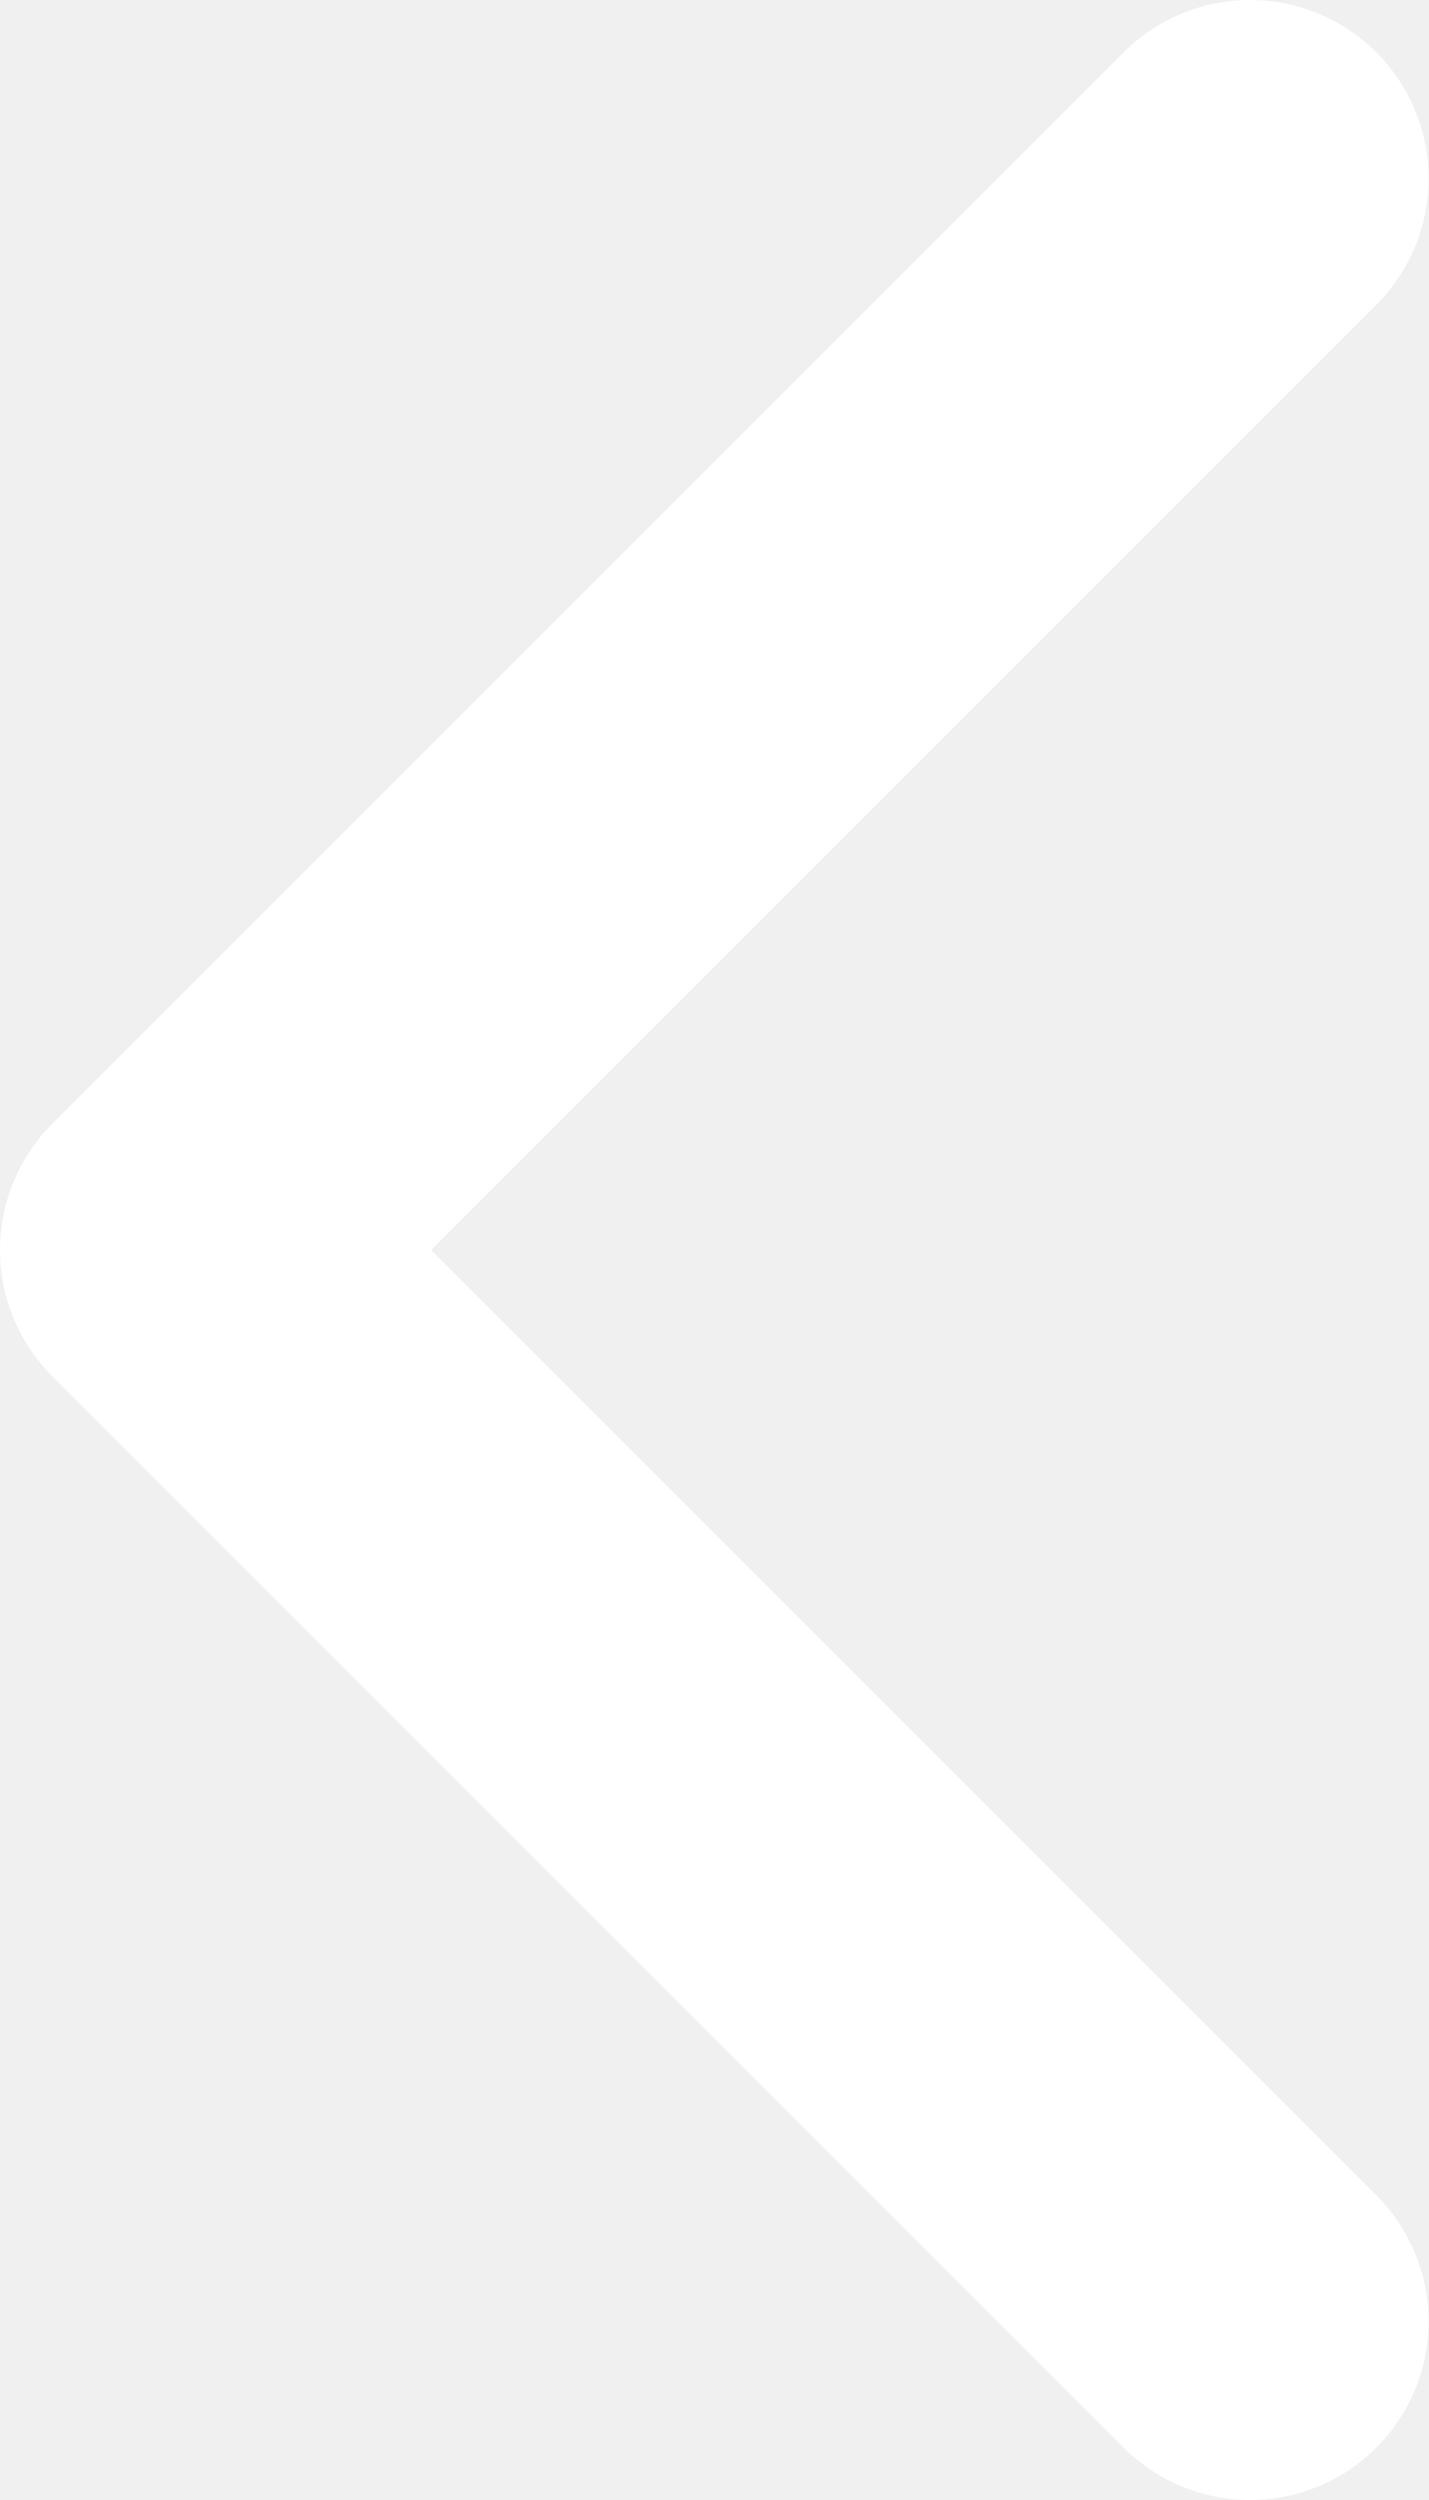
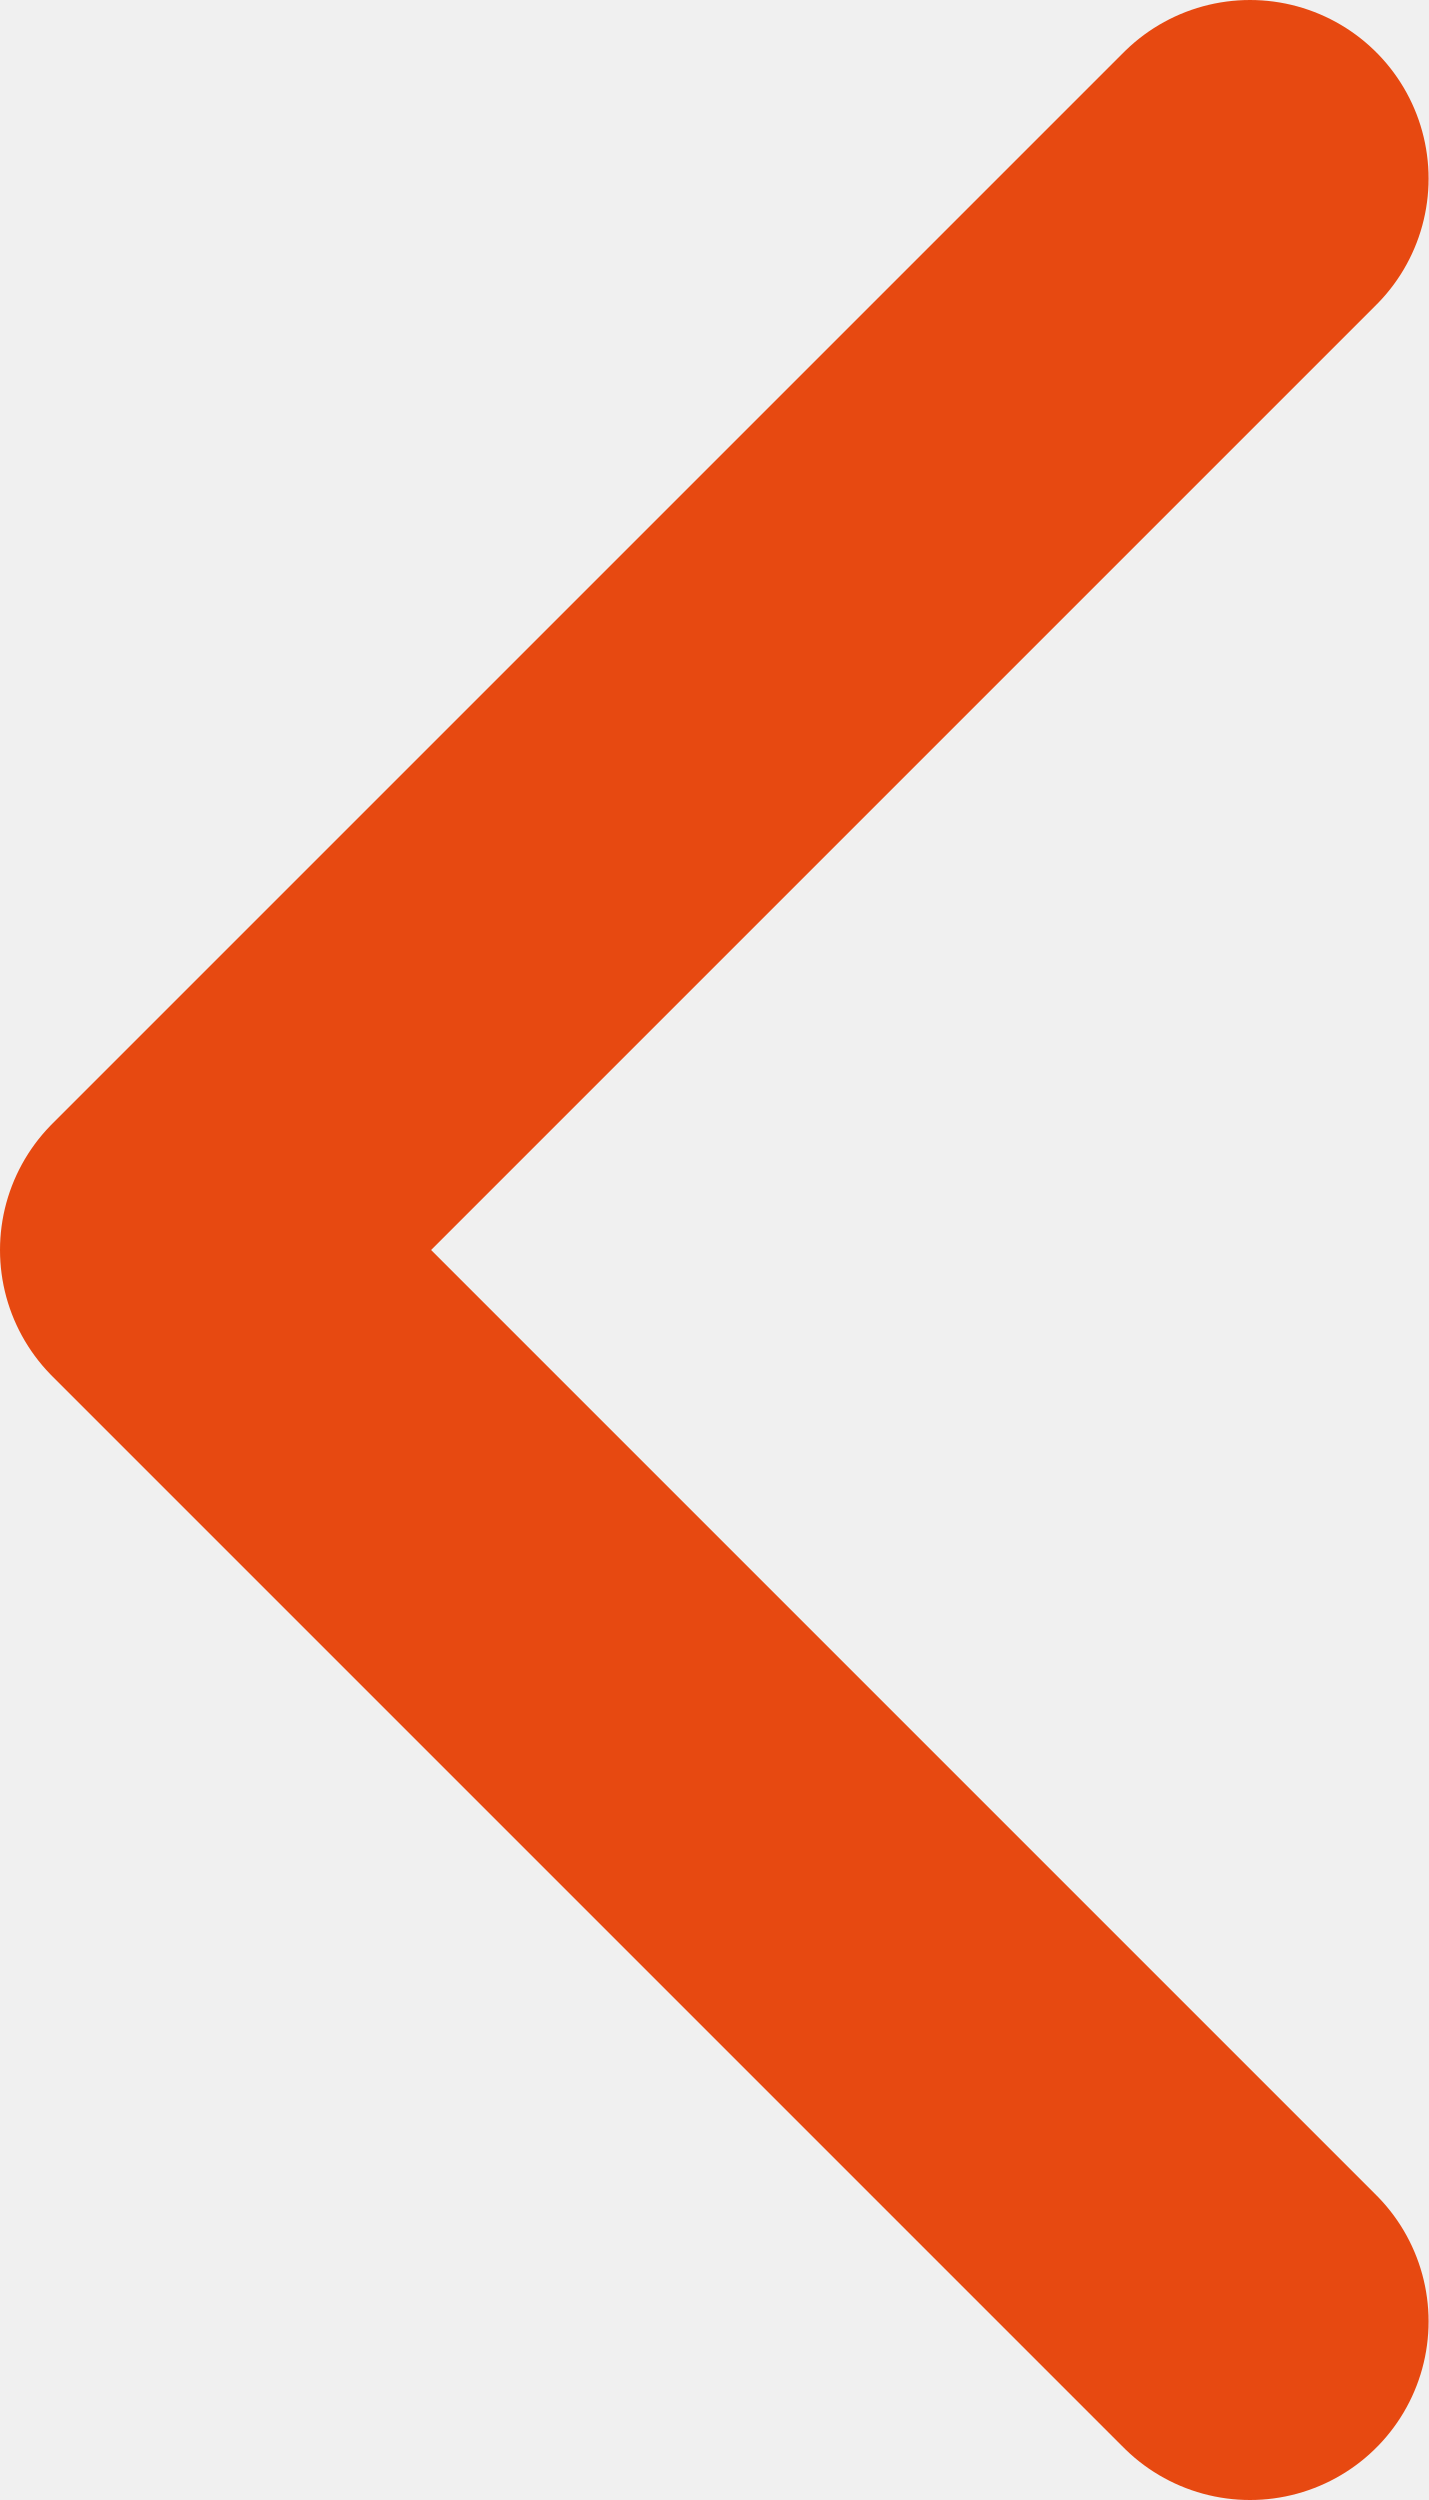
<svg xmlns="http://www.w3.org/2000/svg" width="8px" height="14px" viewBox="0 0 8 14" version="1.1">
  <g id="Фотоотчет++" stroke="none" stroke-width="1" fill="none" fill-rule="evenodd" stroke-linecap="round" stroke-linejoin="round">
-     <g id="Новотомилино_ход-строительства_1600" transform="translate(-237, -2091)" stroke="#ffffff" stroke-width="2">
+     <g id="Новотомилино_ход-строительства_1600" transform="translate(-237, -2091)" stroke="#e74911" stroke-width="2">
      <g id="Group-9" transform="translate(180, 2078)">
        <g id="Group-5" transform="translate(58, 10)">
          <polyline id="Path" transform="translate(3, 10) rotate(-90) translate(-3, -10) " points="9 13 3 7 -3 13" />
        </g>
      </g>
    </g>
  </g>
</svg>
